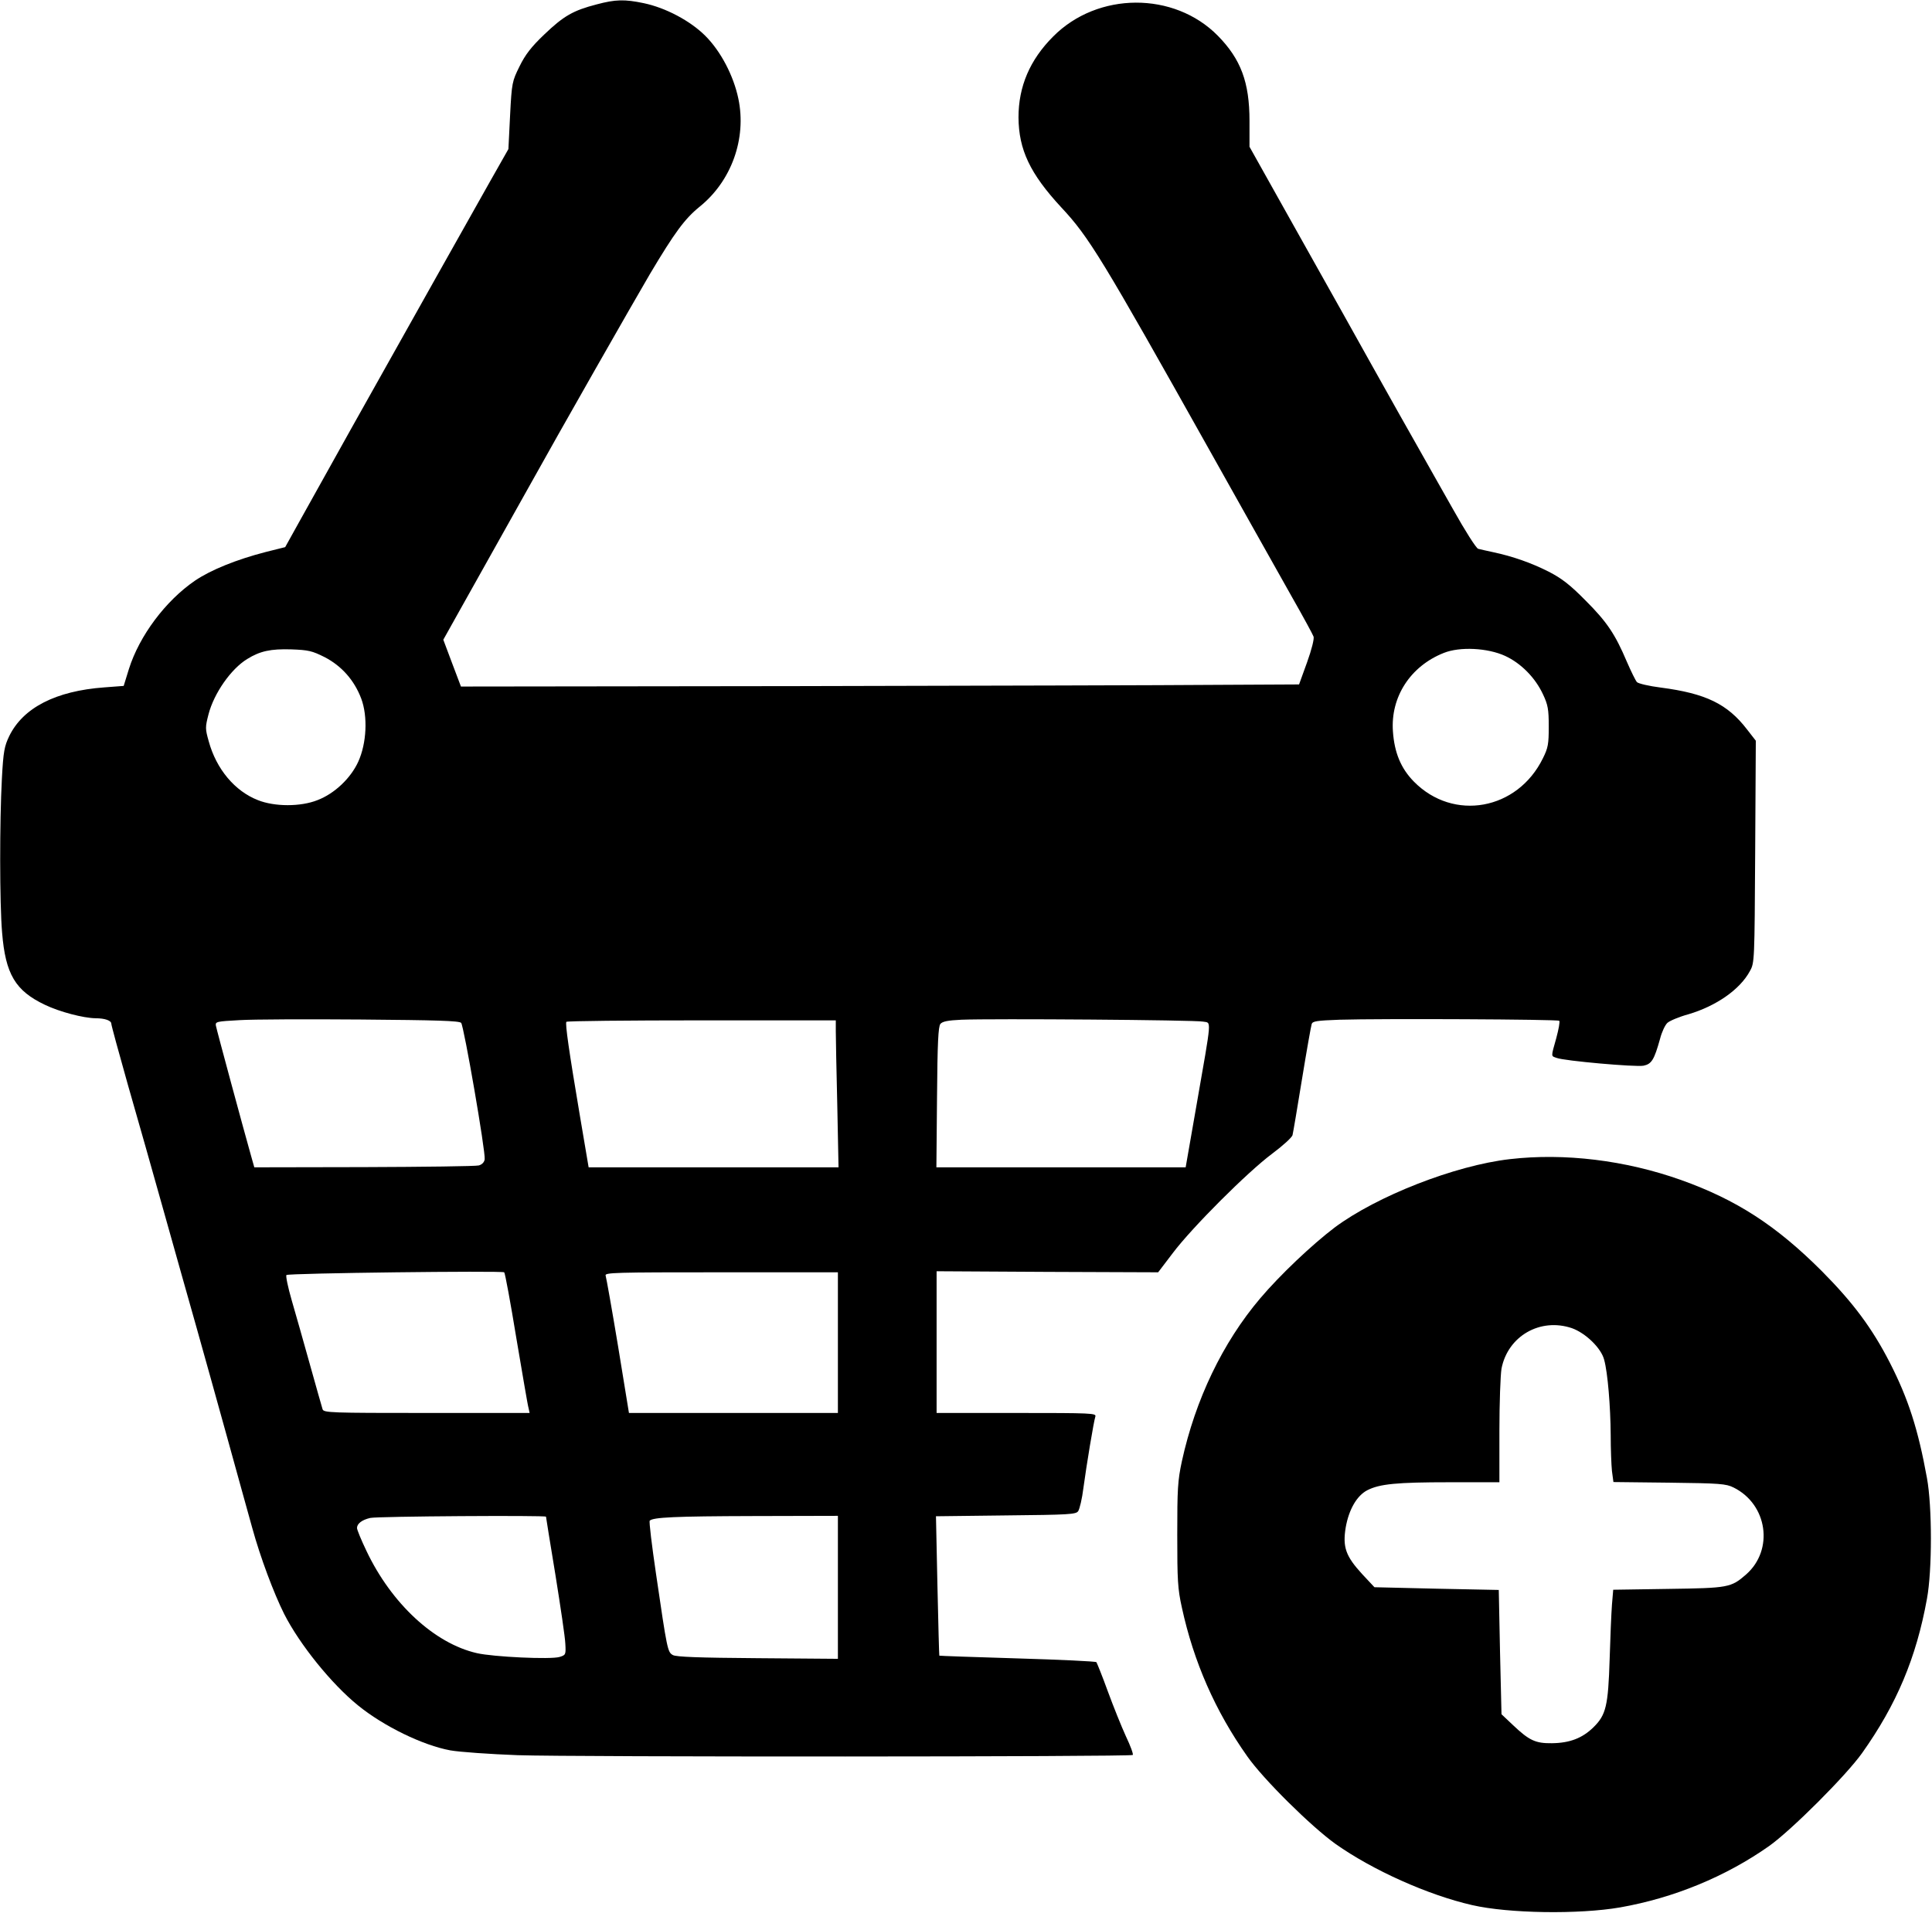
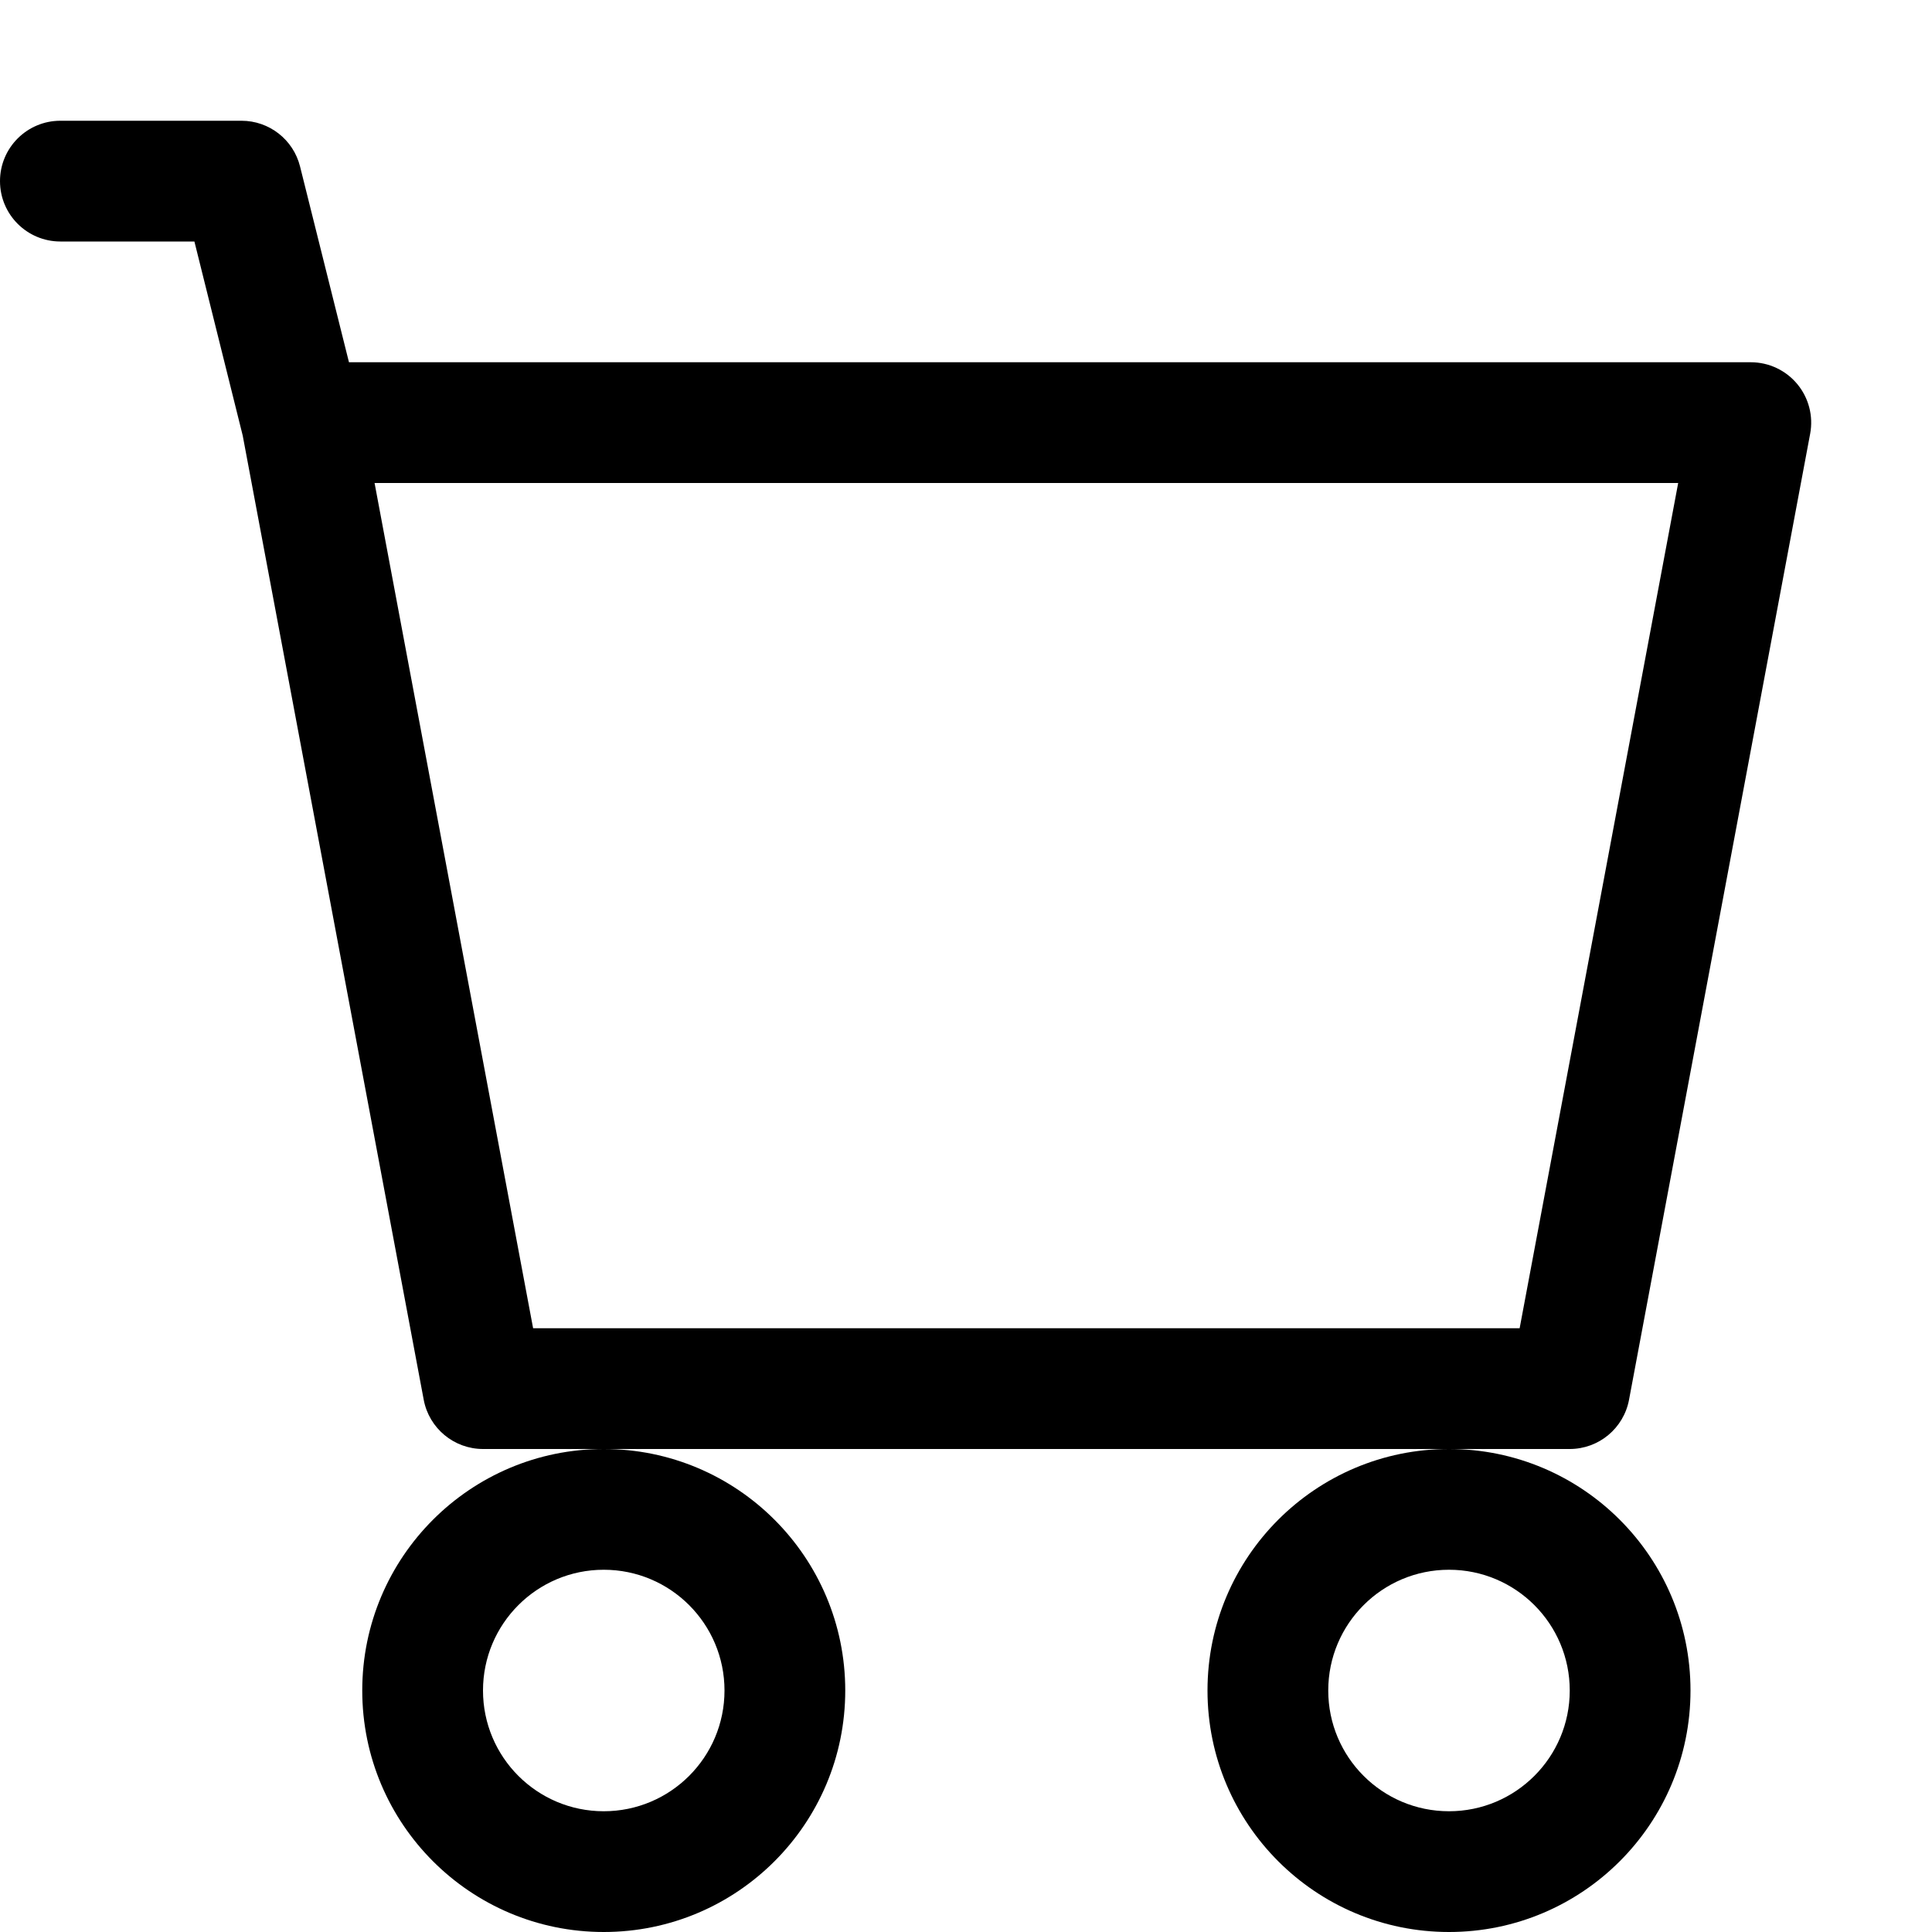
- <svg xmlns="http://www.w3.org/2000/svg" version="1.0" width="920pt" height="911pt" viewBox="0 0 920 911" preserveAspectRatio="xMidYMid meet">
-   <g transform="translate(0,911) scale(0.1,-0.1)" fill="#000000" stroke="none">
-     <path d="M2841 9089 c-112 -29 -157 -55 -249 -143 -63 -60 -91 -97 -118 -152 -35 -71 -37 -77 -45 -233 l-8 -161 -89 -157 c-49 -87 -162 -288 -252 -448 -89 -159 -193 -344 -230 -410 -64 -113 -268 -478 -422 -755 l-70 -126 -92 -23 c-140 -36 -263 -86 -338 -137 -140 -96 -264 -262 -314 -420 l-25 -81 -92 -7 c-232 -17 -387 -97 -453 -232 -23 -48 -28 -72 -35 -202 -11 -205 -11 -594 1 -734 16 -198 63 -277 204 -344 71 -34 183 -63 241 -64 45 0 75 -11 75 -26 0 -7 36 -139 79 -291 44 -153 121 -424 171 -603 50 -179 120 -426 155 -550 35 -124 100 -358 145 -520 45 -162 99 -359 121 -437 39 -142 103 -312 152 -410 74 -146 226 -334 352 -436 123 -100 309 -190 439 -214 45 -8 189 -18 321 -23 265 -9 2920 -8 2929 1 4 3 -11 44 -33 90 -21 46 -60 143 -86 214 -26 72 -51 133 -54 138 -4 4 -174 12 -377 18 -203 6 -370 12 -371 13 -1 0 -5 150 -9 333 l-7 331 332 4 c303 3 334 5 345 20 7 10 19 60 25 110 15 111 49 316 57 341 5 16 -17 17 -375 17 l-381 0 0 338 0 337 527 -3 528 -2 70 92 c92 122 355 385 473 473 51 38 95 78 97 89 3 12 23 131 45 266 22 135 43 253 46 262 4 14 23 17 132 21 202 6 1040 2 1047 -5 4 -4 -3 -41 -14 -82 -26 -93 -26 -85 2 -95 36 -14 374 -44 413 -37 39 8 51 28 79 128 8 32 24 66 35 76 11 10 56 29 100 41 132 39 246 118 293 206 22 39 22 48 25 569 l3 528 -42 54 c-93 121 -196 171 -410 199 -56 7 -107 19 -114 26 -7 8 -28 51 -48 97 -56 132 -95 190 -197 292 -74 75 -113 105 -175 137 -83 42 -171 73 -265 93 -30 6 -62 14 -71 16 -10 3 -63 87 -119 187 -57 100 -131 232 -165 292 -35 61 -136 241 -225 400 -89 160 -195 349 -235 420 -40 72 -134 239 -209 373 l-136 243 0 123 c0 184 -41 294 -151 406 -208 211 -572 210 -784 -4 -111 -111 -165 -238 -165 -385 1 -154 55 -268 203 -428 133 -142 194 -243 707 -1158 169 -301 232 -414 393 -700 53 -93 99 -178 102 -187 4 -10 -9 -62 -31 -123 l-38 -105 -396 -2 c-217 -2 -1115 -4 -1995 -6 l-1600 -2 -42 111 -42 112 76 136 c139 248 254 454 331 591 147 265 496 877 577 1015 118 198 165 262 236 320 152 122 225 325 185 515 -23 110 -84 226 -157 299 -72 72 -189 134 -294 156 -91 19 -134 18 -224 -6z m-1295 -3109 c81 -42 141 -110 174 -197 32 -85 26 -213 -14 -301 -36 -79 -113 -152 -194 -183 -80 -32 -204 -32 -284 0 -110 43 -198 148 -234 280 -17 60 -17 67 -1 129 26 100 107 216 184 263 61 38 112 49 210 46 82 -3 99 -7 159 -37z m5621 6 c76 -35 144 -104 181 -184 23 -49 27 -70 27 -152 0 -84 -3 -102 -28 -152 -121 -247 -426 -302 -614 -111 -62 63 -93 138 -100 239 -12 164 83 311 242 374 77 31 209 24 292 -14z m-4971 -1748 c13 -15 117 -615 112 -650 -2 -14 -13 -25 -28 -29 -14 -4 -260 -7 -547 -8 l-522 -1 -15 53 c-34 120 -165 604 -168 622 -3 19 4 20 112 26 63 4 324 5 579 3 360 -3 468 -6 477 -16z m3533 6 c40 -8 43 28 -31 -396 l-52 -298 -594 0 -593 0 3 333 c2 261 6 337 16 350 10 12 36 17 100 20 143 6 1114 -1 1151 -9z m-1749 -46 c0 -29 3 -187 7 -350 l6 -298 -595 0 -595 0 -42 248 c-52 308 -70 435 -64 445 2 4 292 7 644 7 l639 0 0 -52z m-1521 -1463 c29 -170 54 -320 58 -332 l5 -23 -490 0 c-459 0 -491 1 -496 18 -3 9 -30 105 -60 212 -30 107 -69 246 -87 307 -18 62 -29 116 -25 120 8 9 1027 21 1037 13 4 -3 30 -144 58 -315z m1531 -20 l0 -335 -497 0 -498 0 -52 319 c-29 175 -56 326 -59 335 -6 15 42 16 550 16 l556 0 0 -335z m-1390 -829 c0 -2 20 -127 45 -278 24 -150 46 -297 47 -327 3 -52 2 -54 -27 -63 -41 -13 -316 0 -394 18 -202 46 -407 236 -526 487 -25 52 -45 101 -45 109 0 21 24 39 63 48 33 8 837 13 837 6z m1390 -337 l0 -340 -382 3 c-279 2 -389 6 -404 15 -25 14 -27 24 -80 386 -20 136 -34 251 -30 254 16 16 117 21 494 22 l402 1 0 -341z" />
-     <path d="M7190 3589 c-262 -30 -634 -176 -835 -326 -108 -82 -260 -226 -354 -337 -179 -211 -309 -483 -373 -776 -20 -93 -22 -133 -22 -350 0 -216 2 -257 22 -347 56 -258 159 -493 311 -708 77 -110 305 -335 421 -418 177 -125 440 -243 650 -291 173 -40 509 -45 705 -11 256 45 503 147 709 292 107 76 367 336 443 443 164 231 258 453 309 735 25 135 25 439 0 575 -42 232 -89 378 -177 550 -84 164 -175 286 -324 436 -217 217 -407 340 -671 434 -265 94 -554 129 -814 99z m295 -805 c65 -23 140 -95 154 -151 17 -62 30 -222 31 -358 0 -66 3 -143 6 -172 l7 -52 266 -3 c240 -3 270 -5 306 -23 162 -80 193 -297 60 -414 -72 -63 -84 -65 -372 -69 l-261 -4 -6 -71 c-3 -40 -8 -156 -11 -259 -7 -223 -17 -266 -77 -325 -53 -52 -113 -75 -198 -76 -78 -1 -108 13 -185 86 l-55 52 -7 296 -6 296 -296 6 -296 7 -58 62 c-79 86 -94 129 -79 222 15 86 53 152 103 178 59 30 139 38 392 38 l237 0 0 244 c0 134 5 267 10 297 30 155 184 244 335 193z" />
-   </g>
+ <svg xmlns="http://www.w3.org/2000/svg" width="16" height="16" fill="currentColor" class="bi bi-cart" viewBox="0 0 16 16">
+   <path d="M0 1.5A.5.5 0 0 1 .5 1H2a.5.5 0 0 1 .485.379L2.89 3H14.5a.5.5 0 0 1 .491.592l-1.5 8A.5.5 0 0 1 13 12H4a.5.5 0 0 1-.491-.408L2.01 3.607 1.61 2H.5a.5.5 0 0 1-.5-.5zM3.102 4l1.313 7h8.17l1.313-7H3.102zM5 12a2 2 0 1 0 0 4 2 2 0 0 0 0-4zm7 0a2 2 0 1 0 0 4 2 2 0 0 0 0-4zm-7 1a1 1 0 1 1 0 2 1 1 0 0 1 0-2zm7 0a1 1 0 1 1 0 2 1 1 0 0 1 0-2z" />
</svg>
